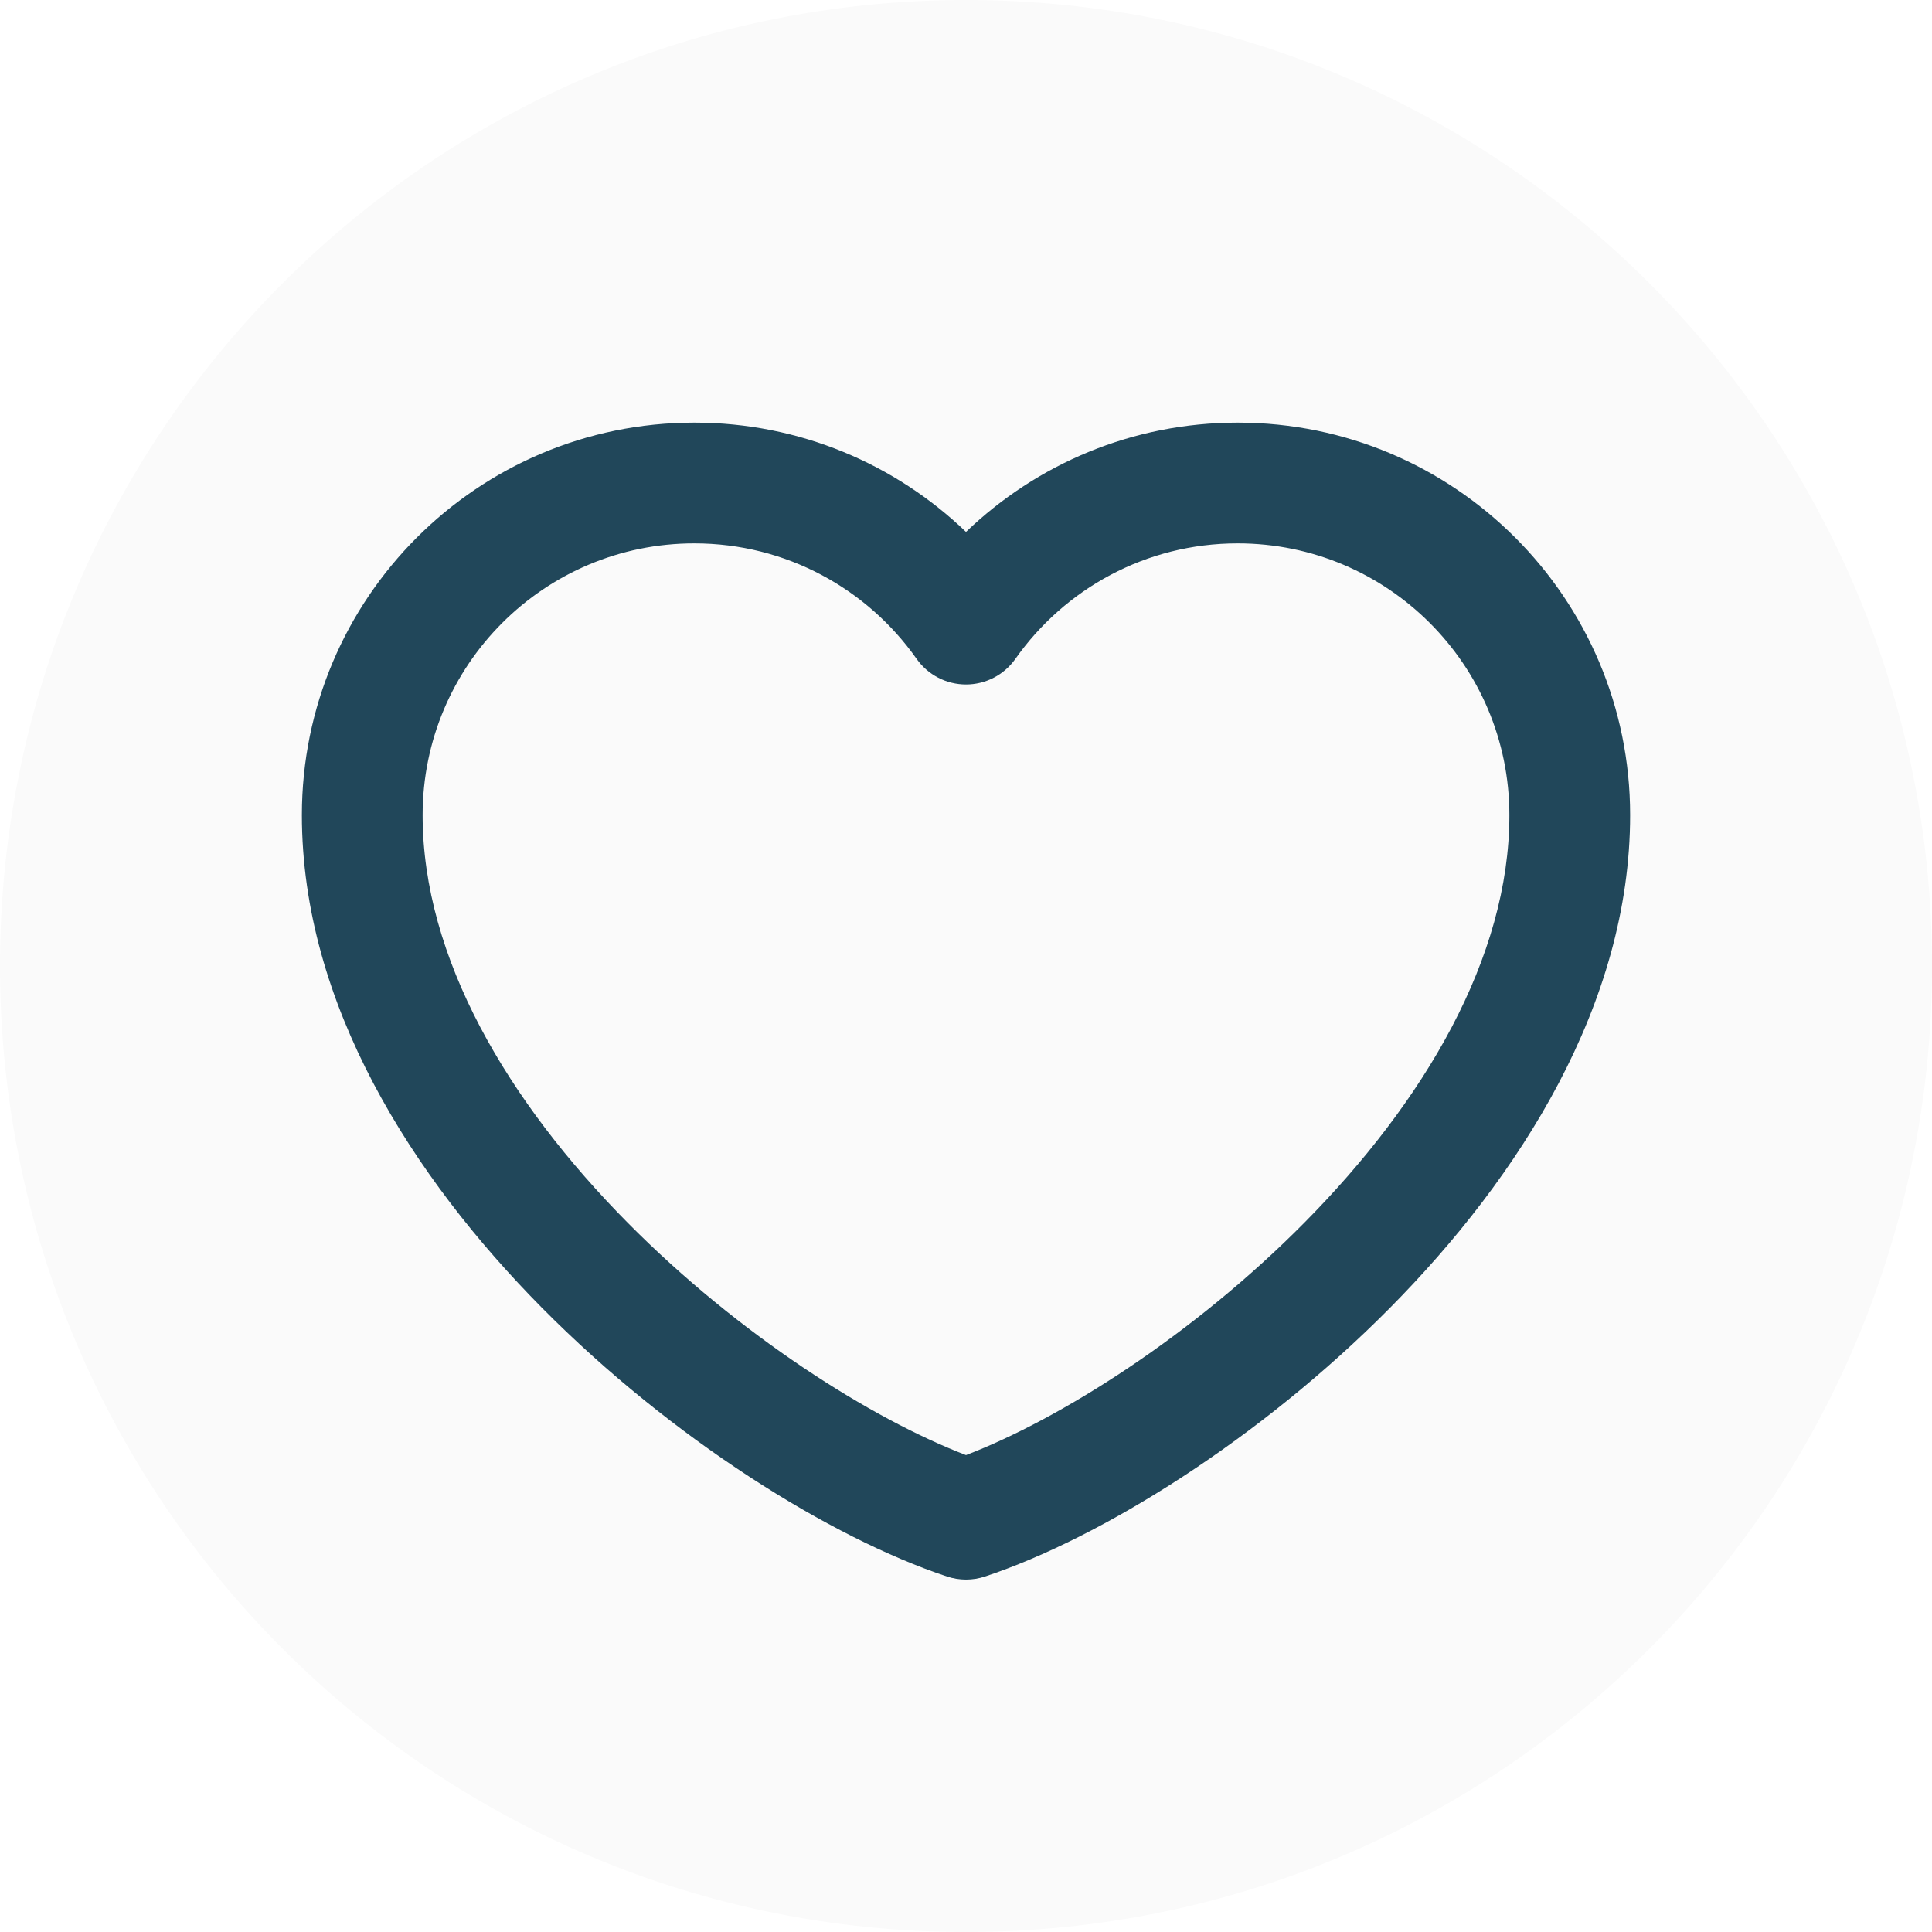
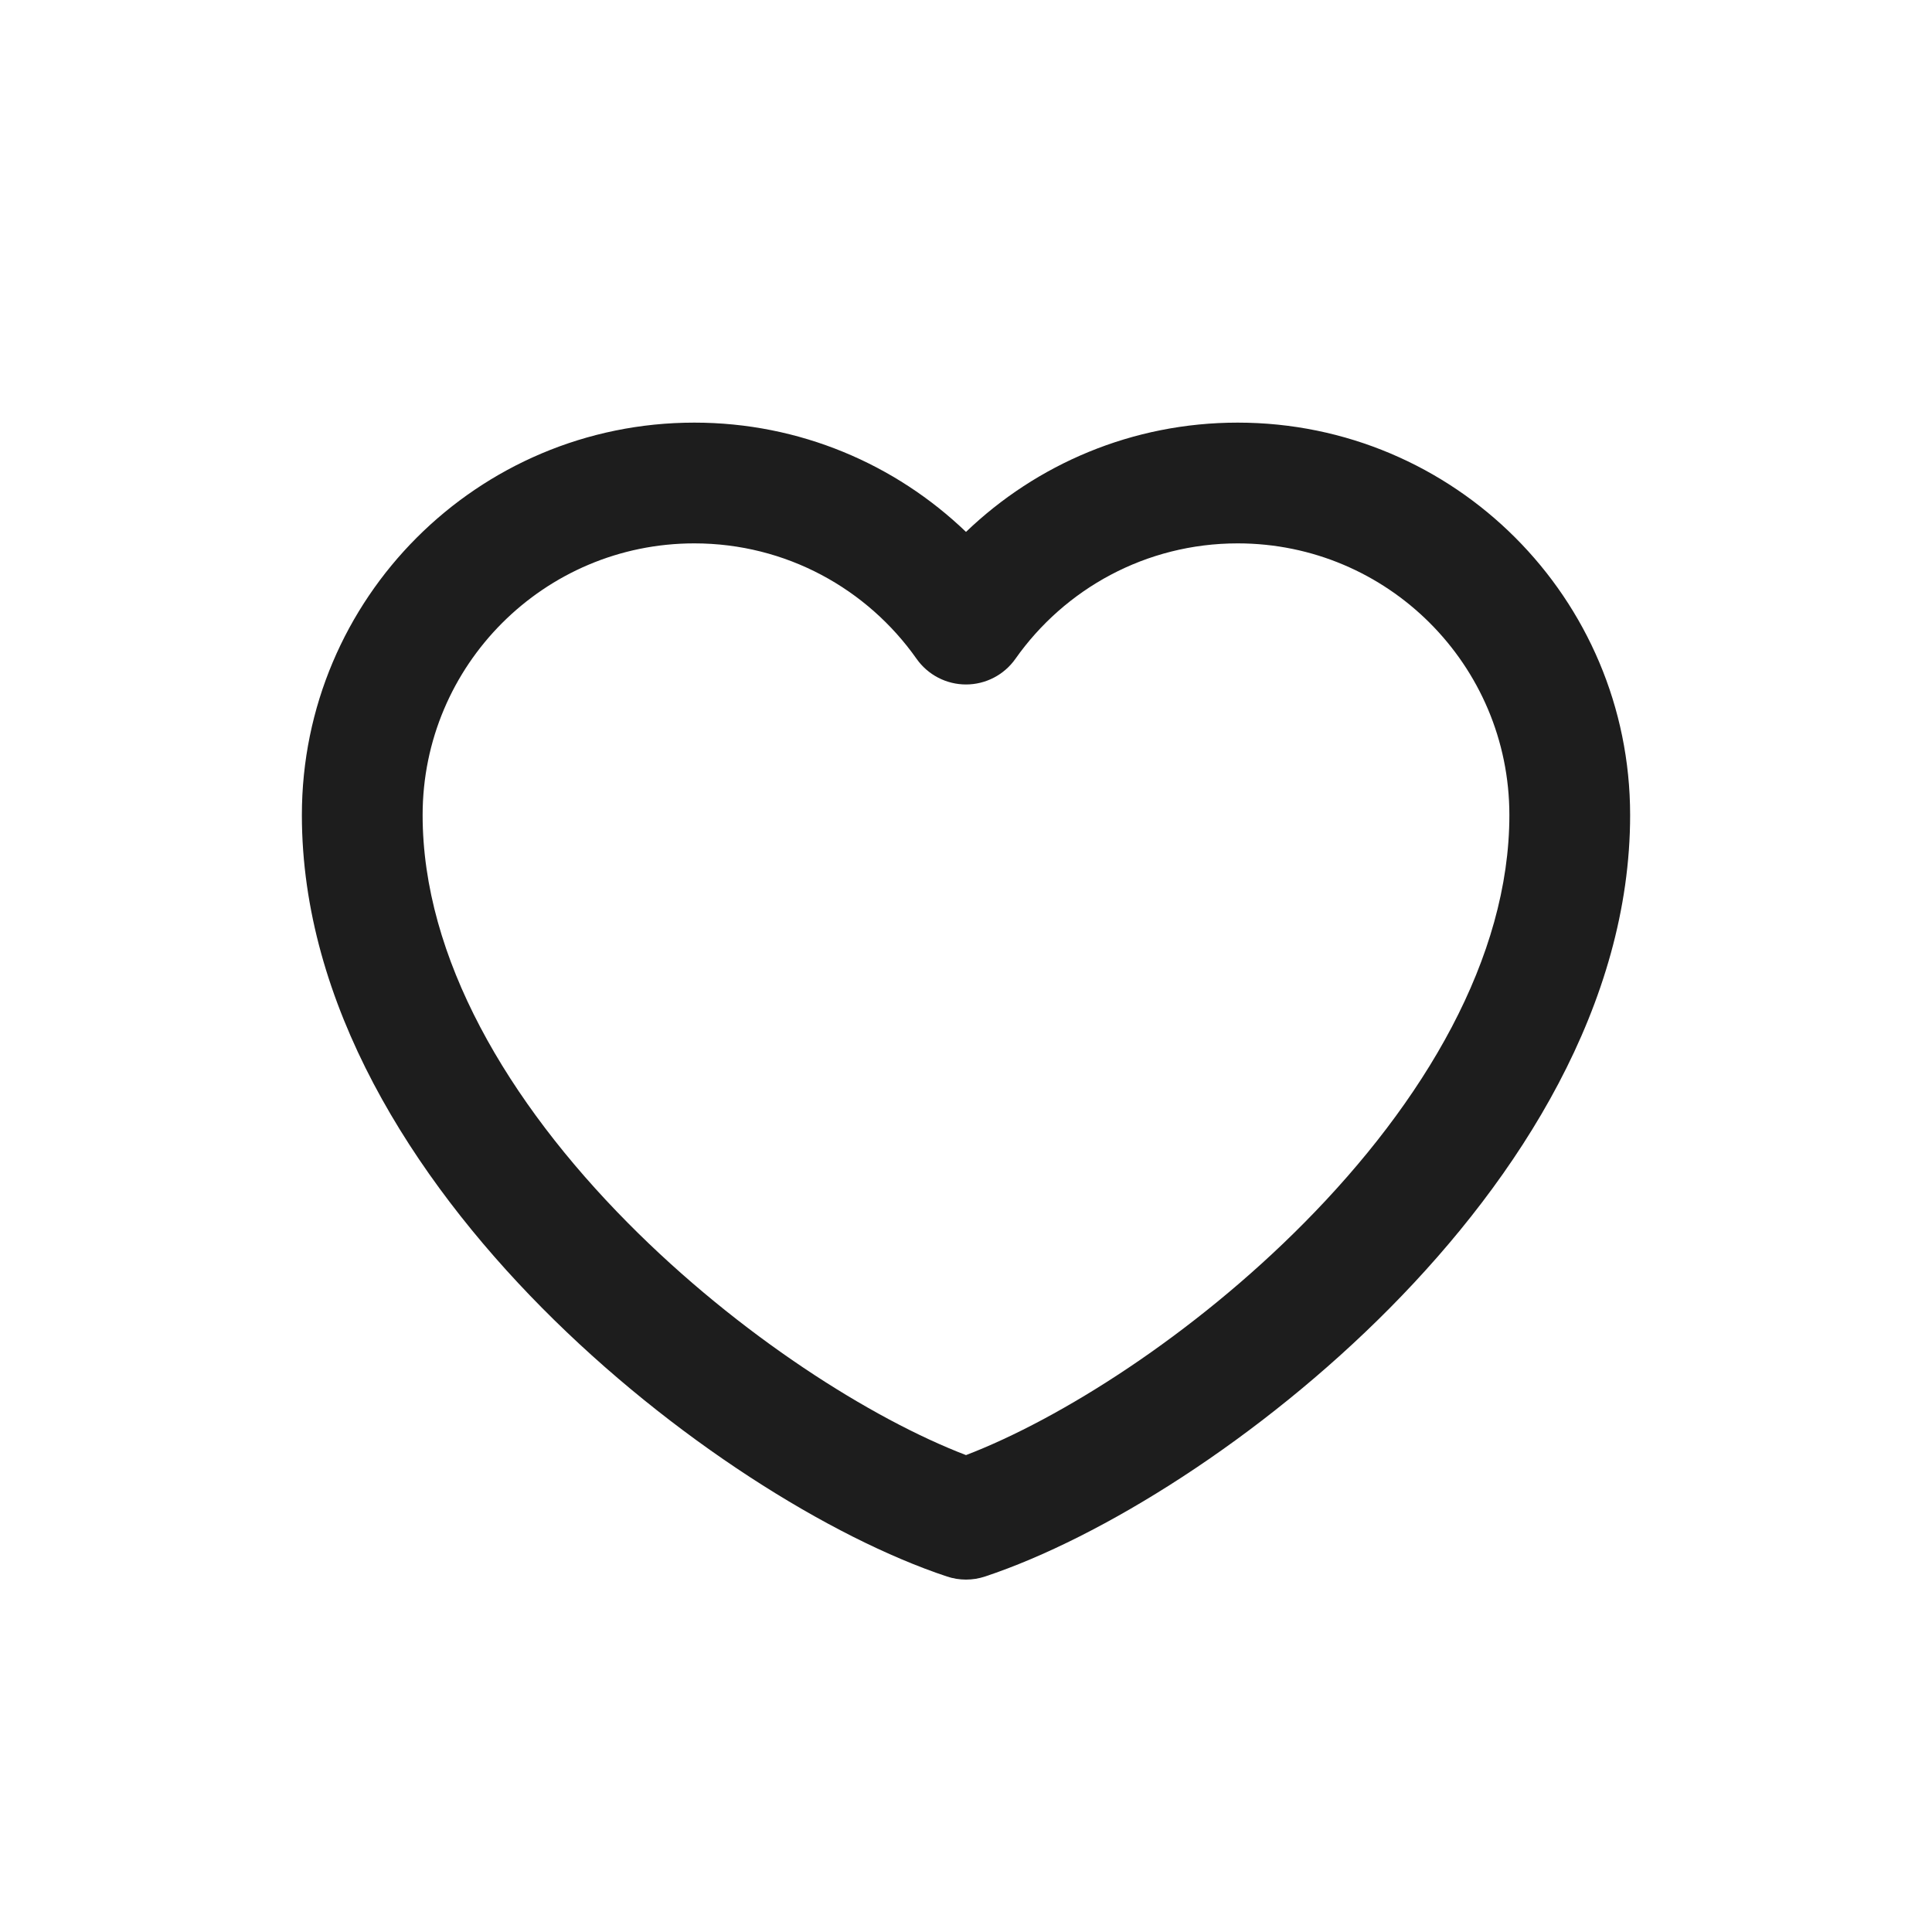
<svg xmlns="http://www.w3.org/2000/svg" width="32" height="32" viewBox="0 0 32 32" fill="none">
-   <circle cx="16" cy="16" r="16" fill="#FAFAFA" />
-   <path fill-rule="evenodd" clip-rule="evenodd" d="M5 13.5C5 9.91 7.91 7 11.5 7C13.247 7 14.833 7.69 16 8.81C17.167 7.69 18.753 7 20.5 7C24.09 7 27 9.91 27 13.5C27 16.634 25.164 19.499 23.023 21.662C20.872 23.834 18.242 25.472 16.315 26.112C16.111 26.18 15.889 26.18 15.685 26.112C13.758 25.472 11.128 23.834 8.977 21.662C6.836 19.499 5 16.634 5 13.5ZM11.5 9C9.015 9 7 11.015 7 13.5C7 15.866 8.414 18.251 10.398 20.254C12.245 22.119 14.437 23.502 16 24.101C17.563 23.502 19.756 22.119 21.602 20.254C23.586 18.251 25 15.866 25 13.5C25 11.015 22.985 9 20.5 9C18.979 9 17.634 9.754 16.818 10.913C16.63 11.179 16.325 11.337 16 11.337C15.675 11.337 15.37 11.179 15.182 10.913C14.366 9.754 13.021 9 11.5 9Z" fill="#21475A" />
+   <circle cx="0" cy="0" r="0" fill="" />
+   <path fill-rule="evenodd" clip-rule="evenodd" d="M5 13.5C5 9.91 7.91 7 11.5 7C13.247 7 14.833 7.69 16 8.81C17.167 7.69 18.753 7 20.5 7C24.09 7 27 9.91 27 13.5C27 16.634 25.164 19.499 23.023 21.662C20.872 23.834 18.242 25.472 16.315 26.112C16.111 26.18 15.889 26.18 15.685 26.112C13.758 25.472 11.128 23.834 8.977 21.662C6.836 19.499 5 16.634 5 13.5ZM11.5 9C9.015 9 7 11.015 7 13.5C7 15.866 8.414 18.251 10.398 20.254C12.245 22.119 14.437 23.502 16 24.101C17.563 23.502 19.756 22.119 21.602 20.254C23.586 18.251 25 15.866 25 13.5C25 11.015 22.985 9 20.5 9C18.979 9 17.634 9.754 16.818 10.913C16.63 11.179 16.325 11.337 16 11.337C15.675 11.337 15.37 11.179 15.182 10.913C14.366 9.754 13.021 9 11.5 9Z" fill="#1D1D1D" />
</svg>
